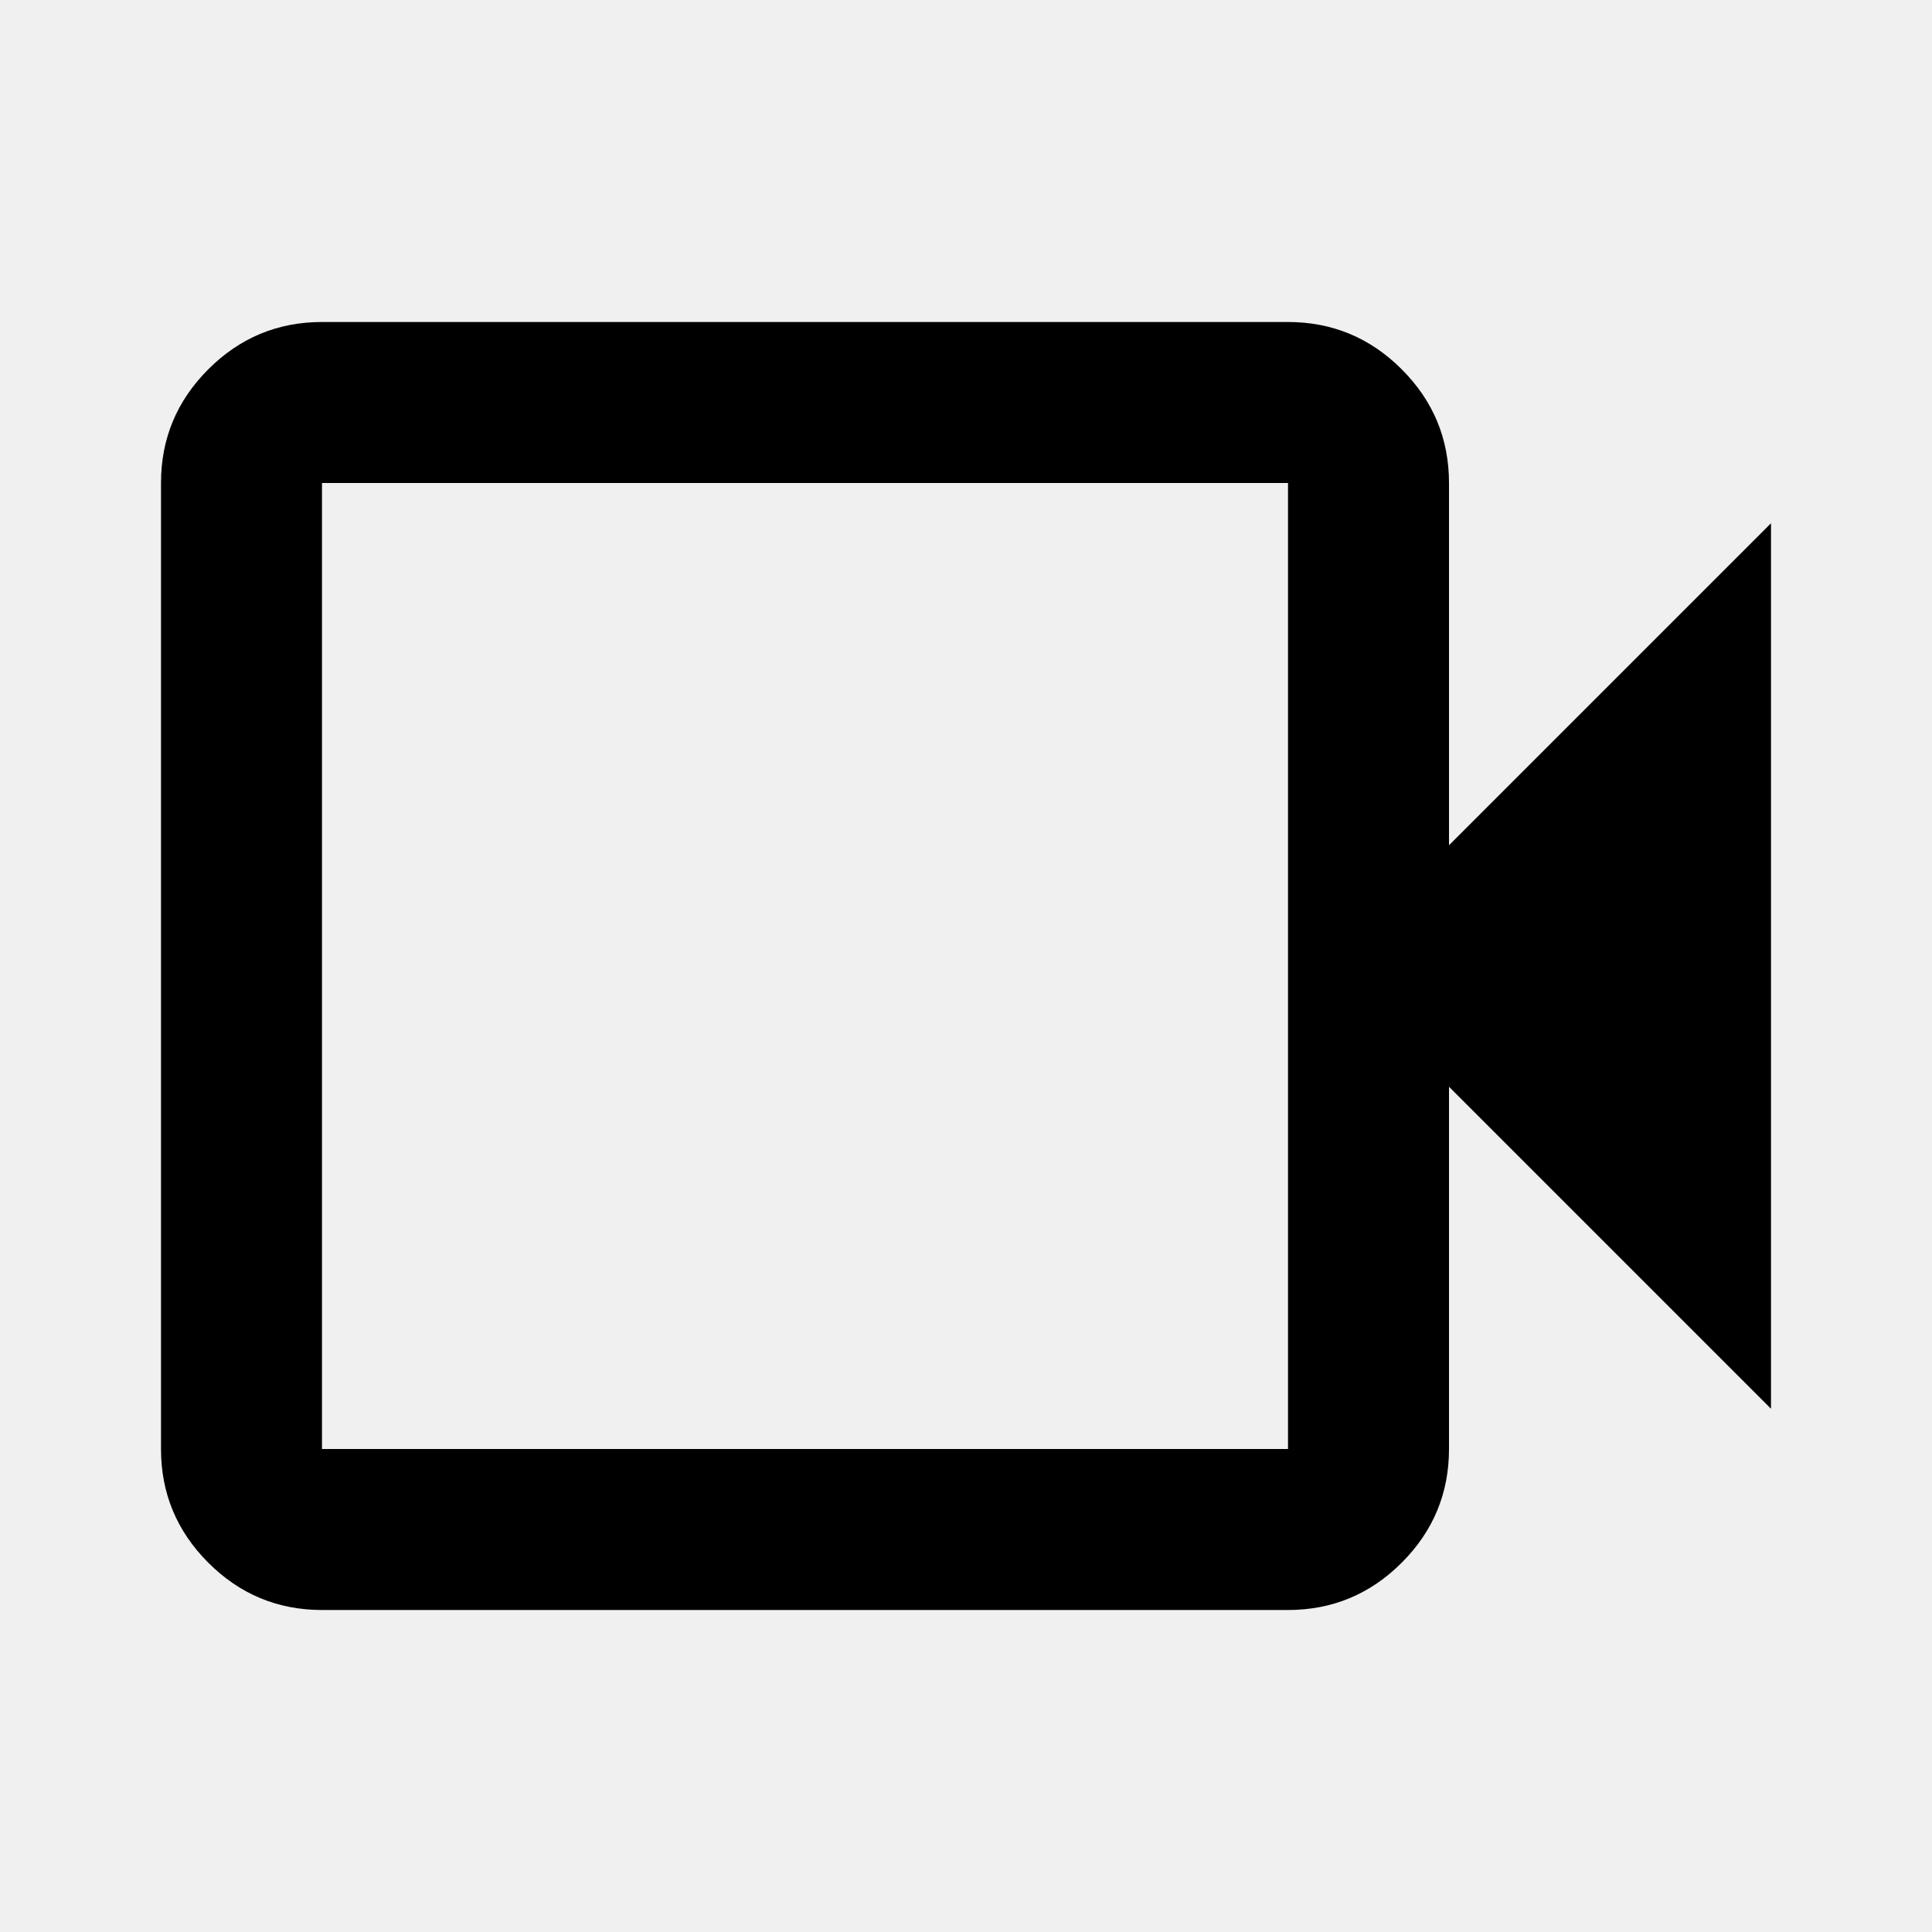
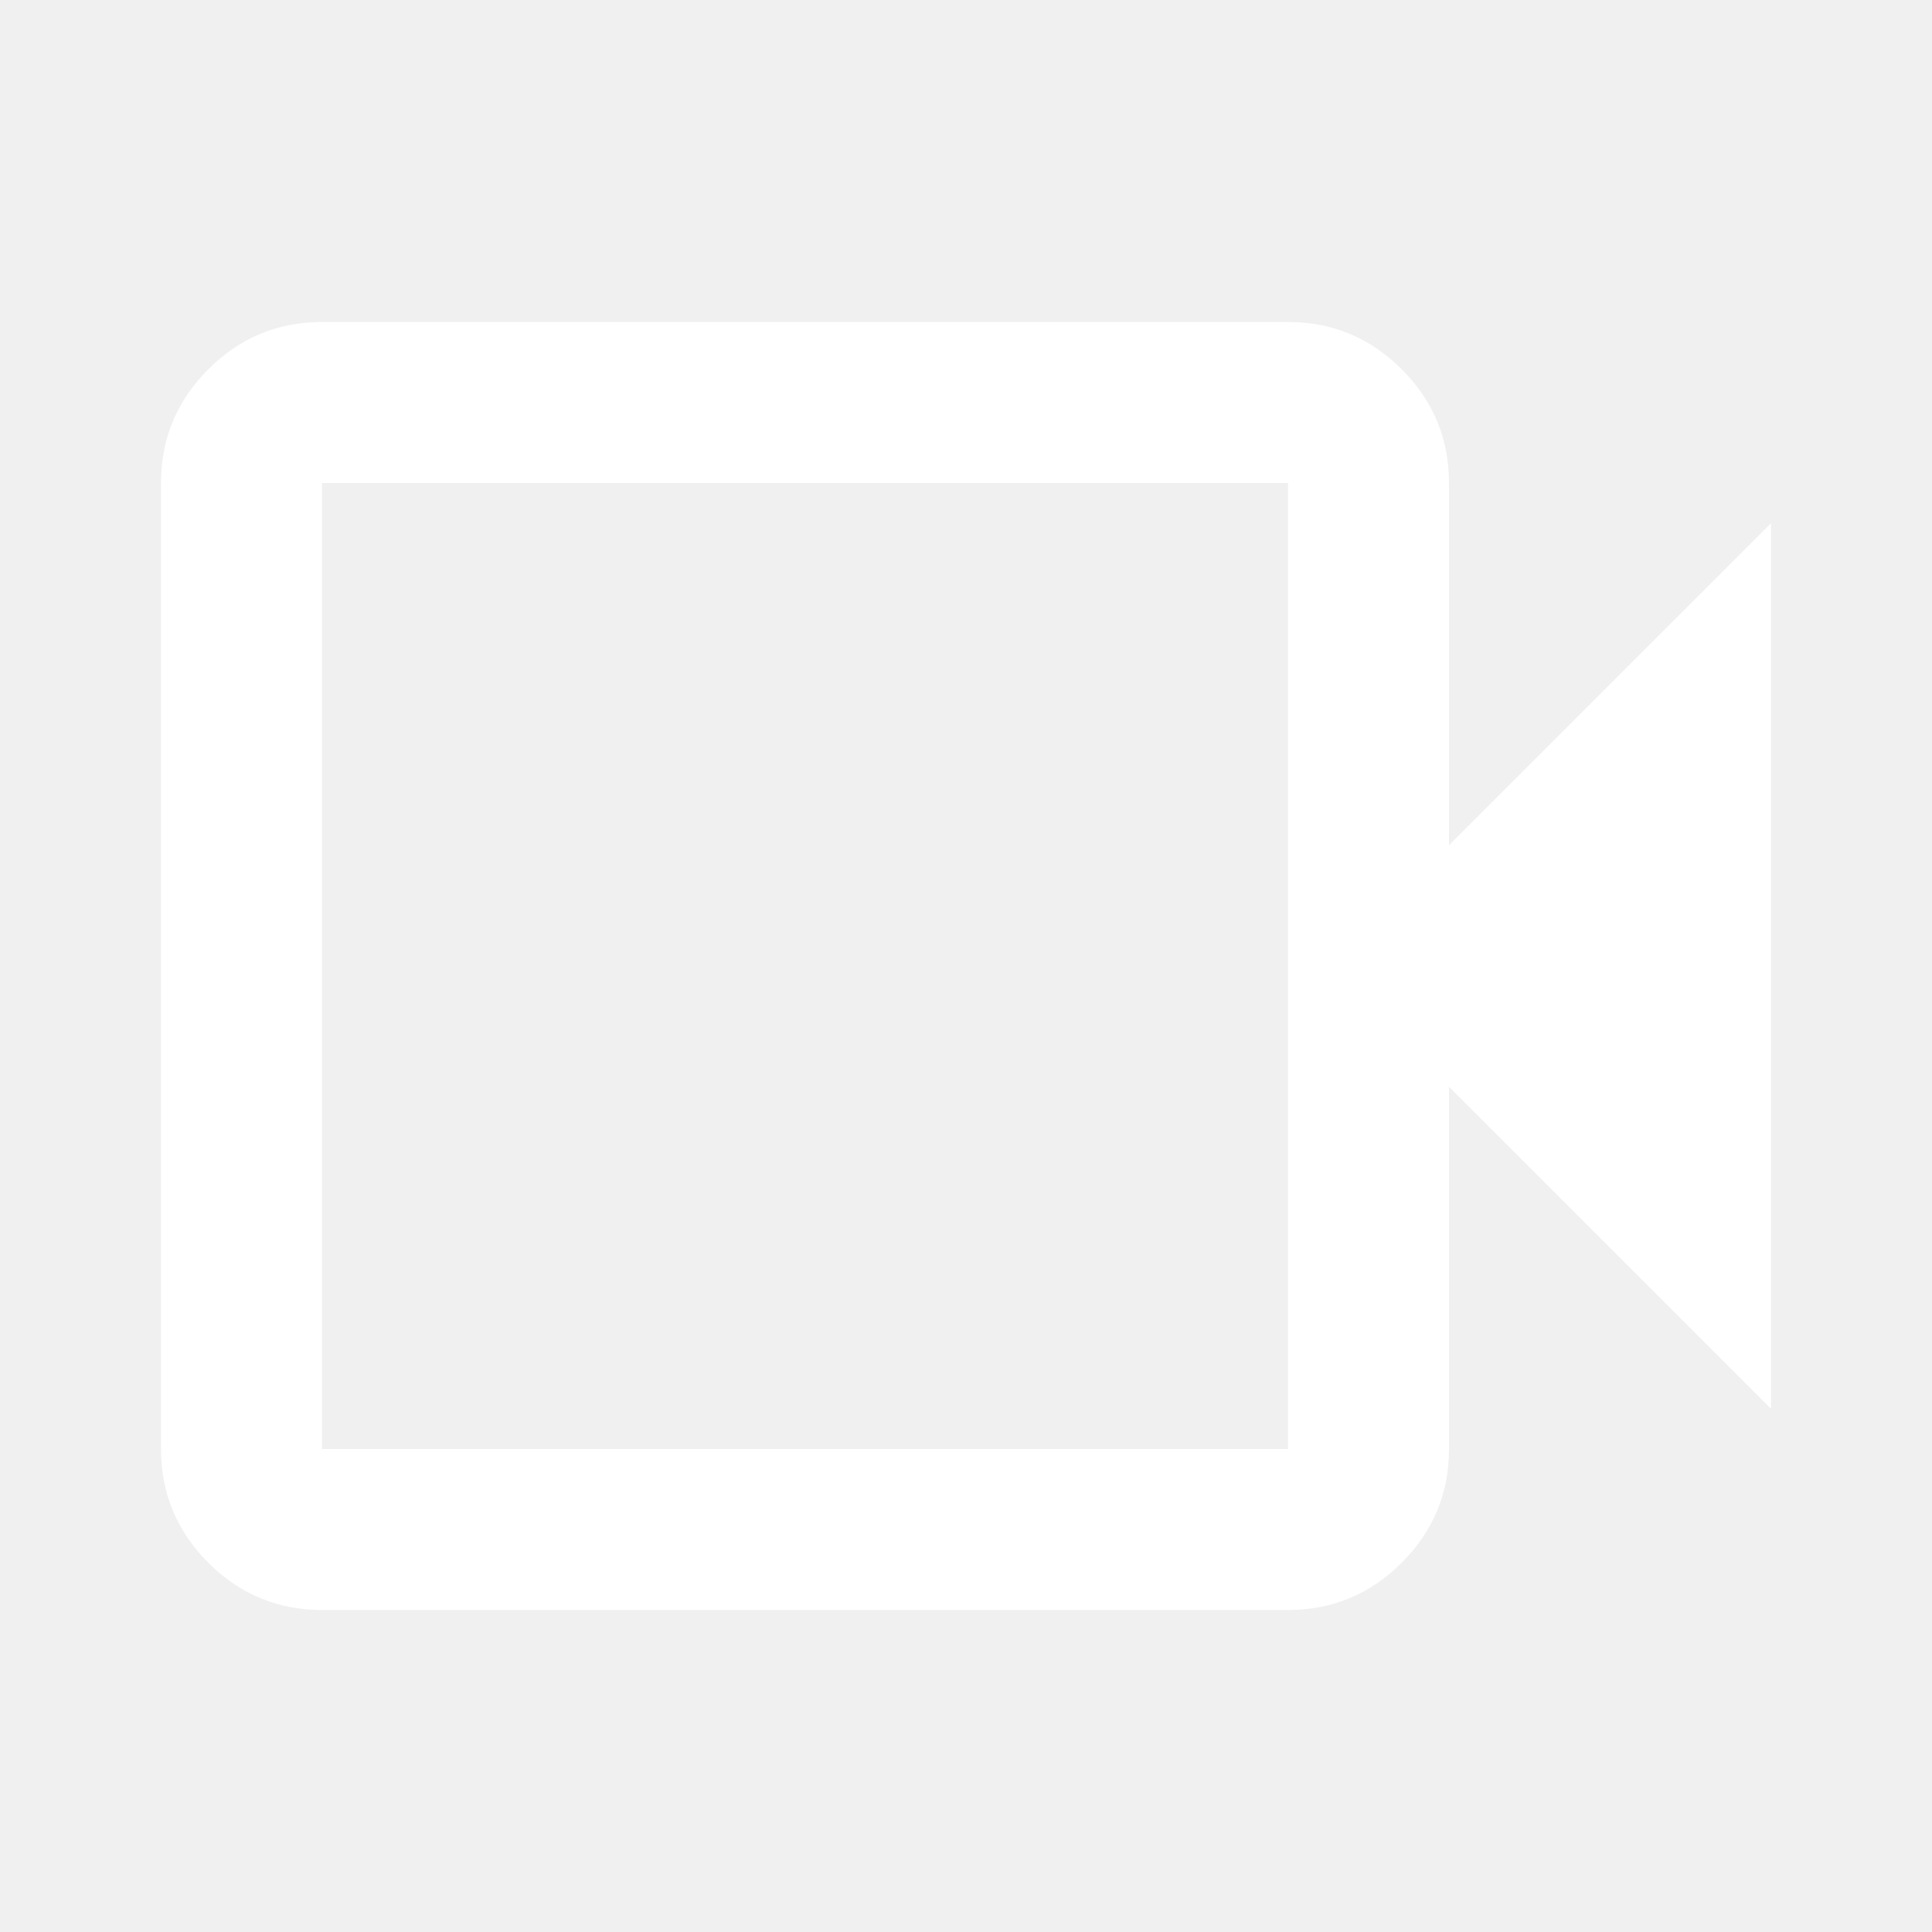
- <svg xmlns="http://www.w3.org/2000/svg" height="24" viewBox="0 -960 960 960" width="24">
+ <svg xmlns="http://www.w3.org/2000/svg" height="24" viewBox="0 -960 960 960" width="24" fill="#FFF">
  <path d="M160-160q-33 0-56.5-23.5T80-240v-480q0-33 23.5-56.5T160-800h480q33 0 56.5 23.5T720-720v180l160-160v440L720-420v180q0 33-23.5 56.5T640-160H160Zm0-80h480v-480H160v480Zm0 0v-480 480Z" />
</svg>
